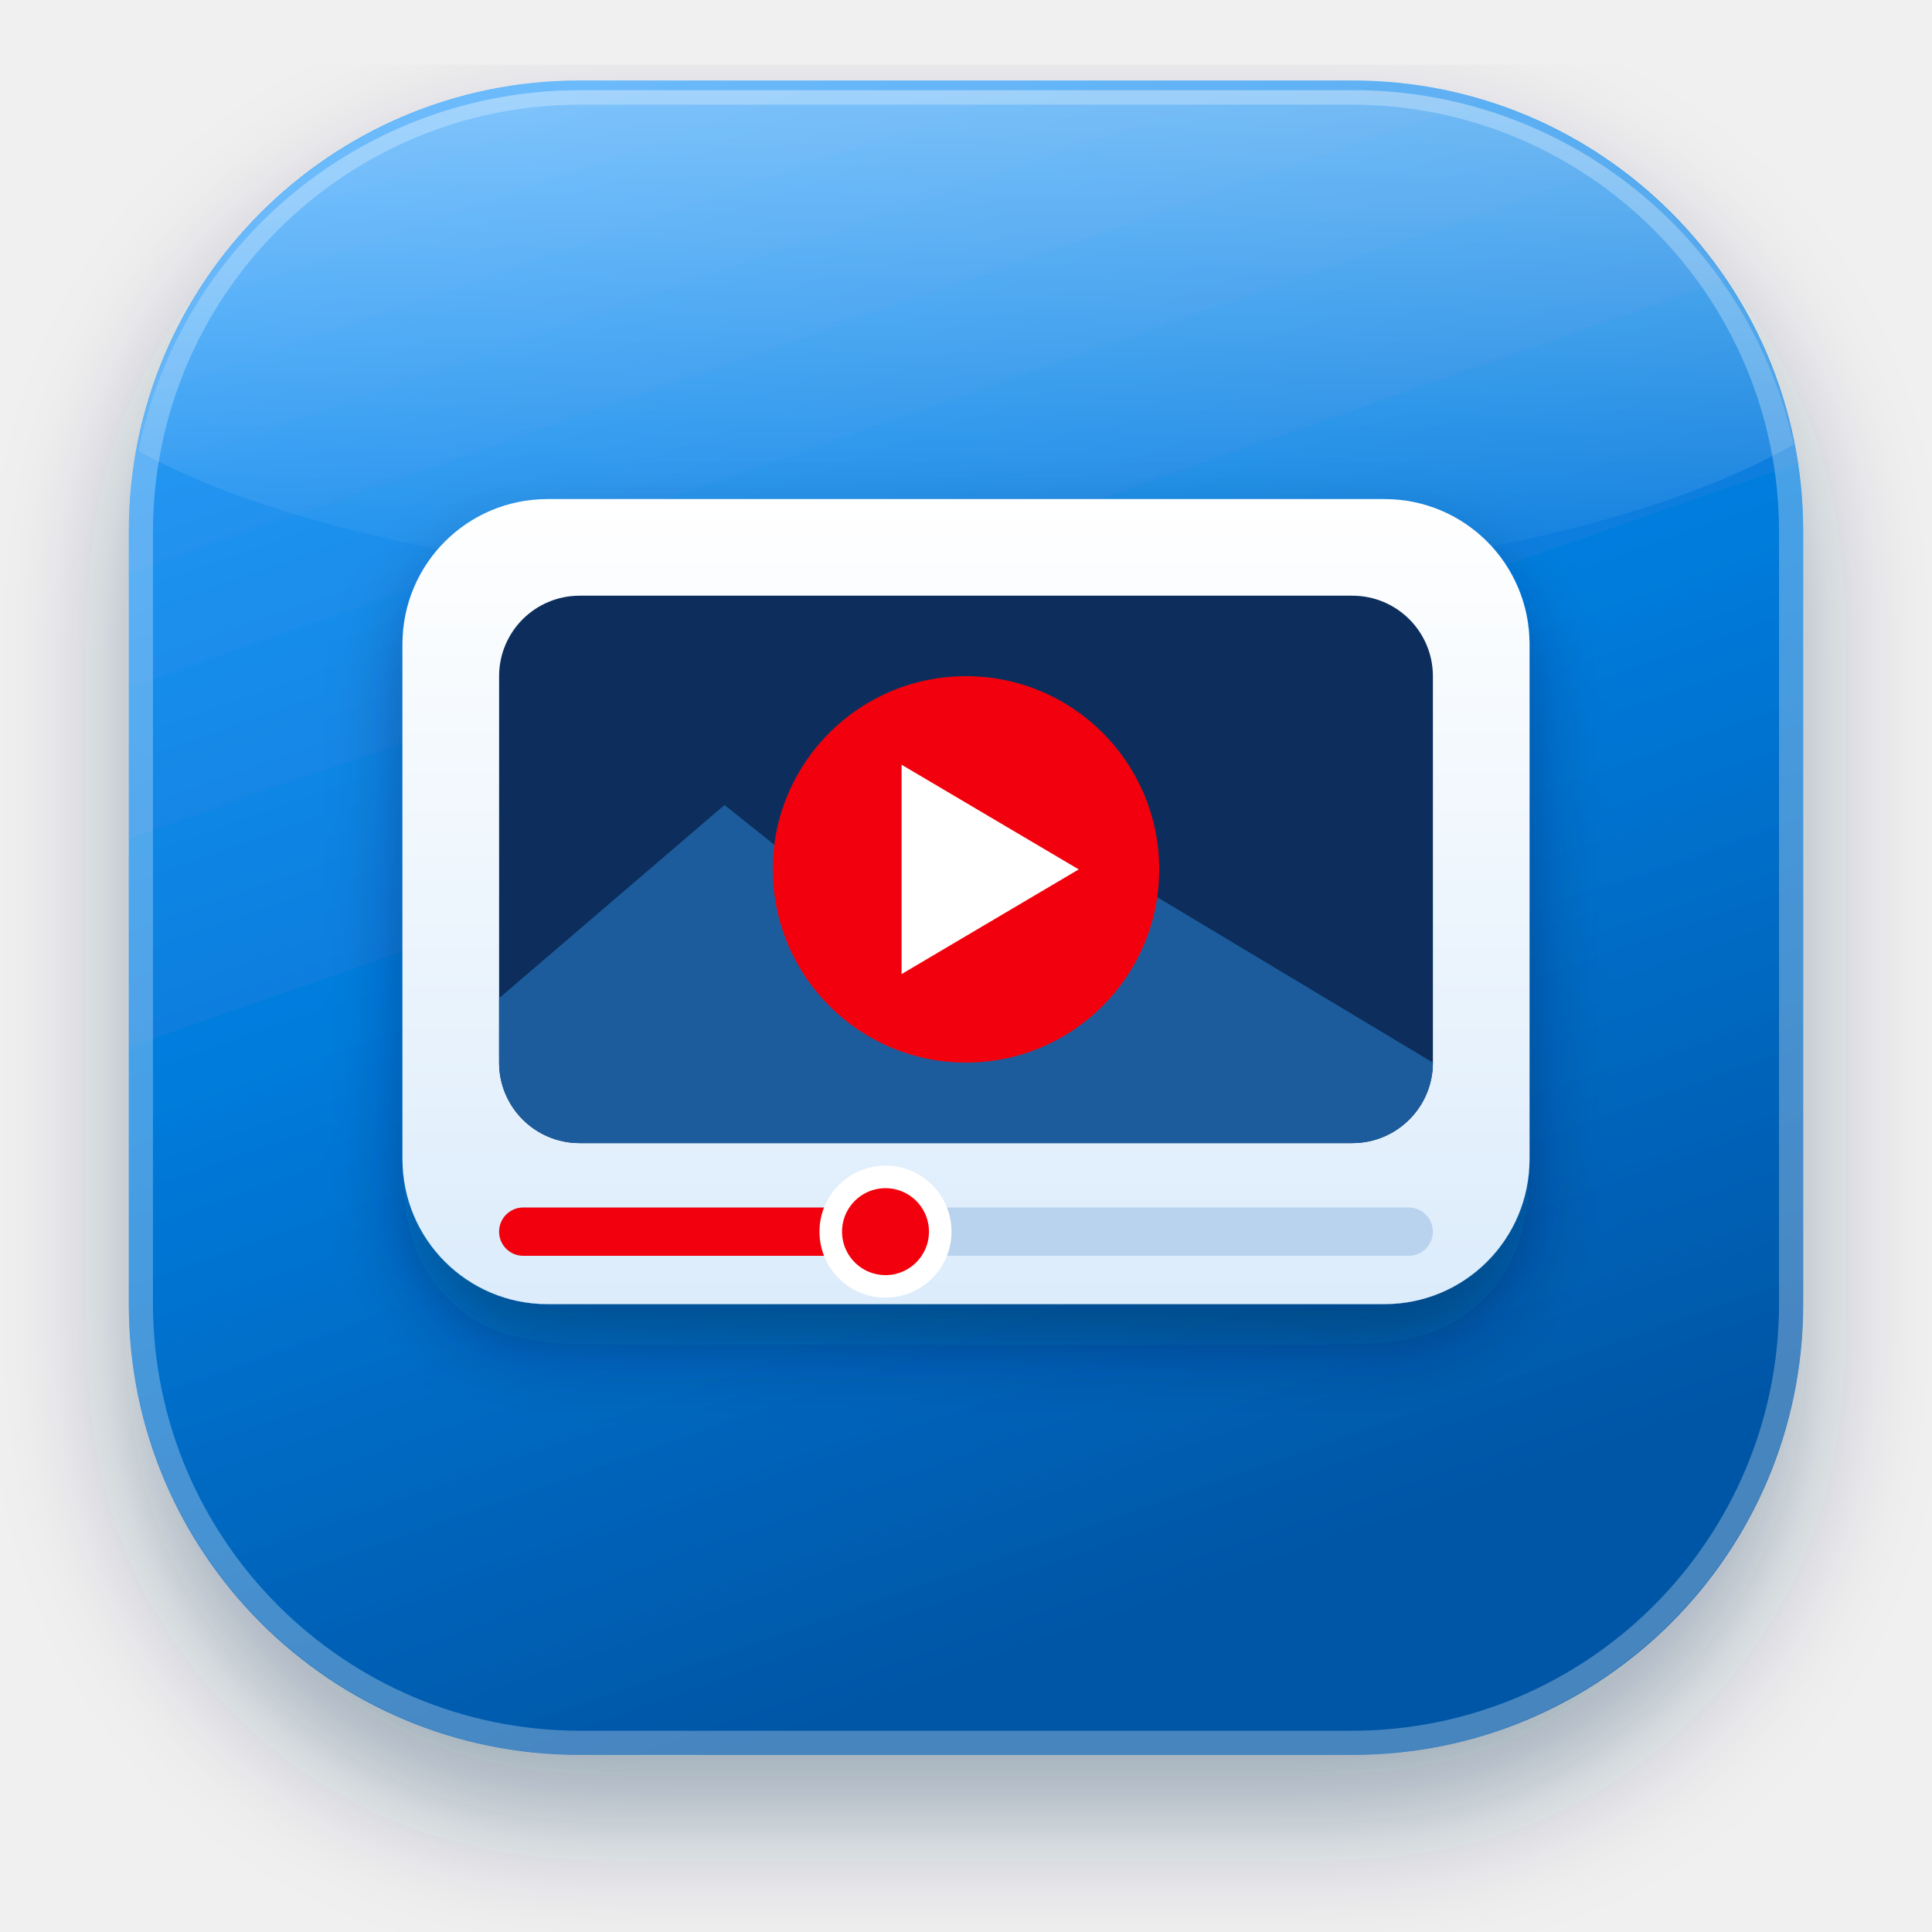
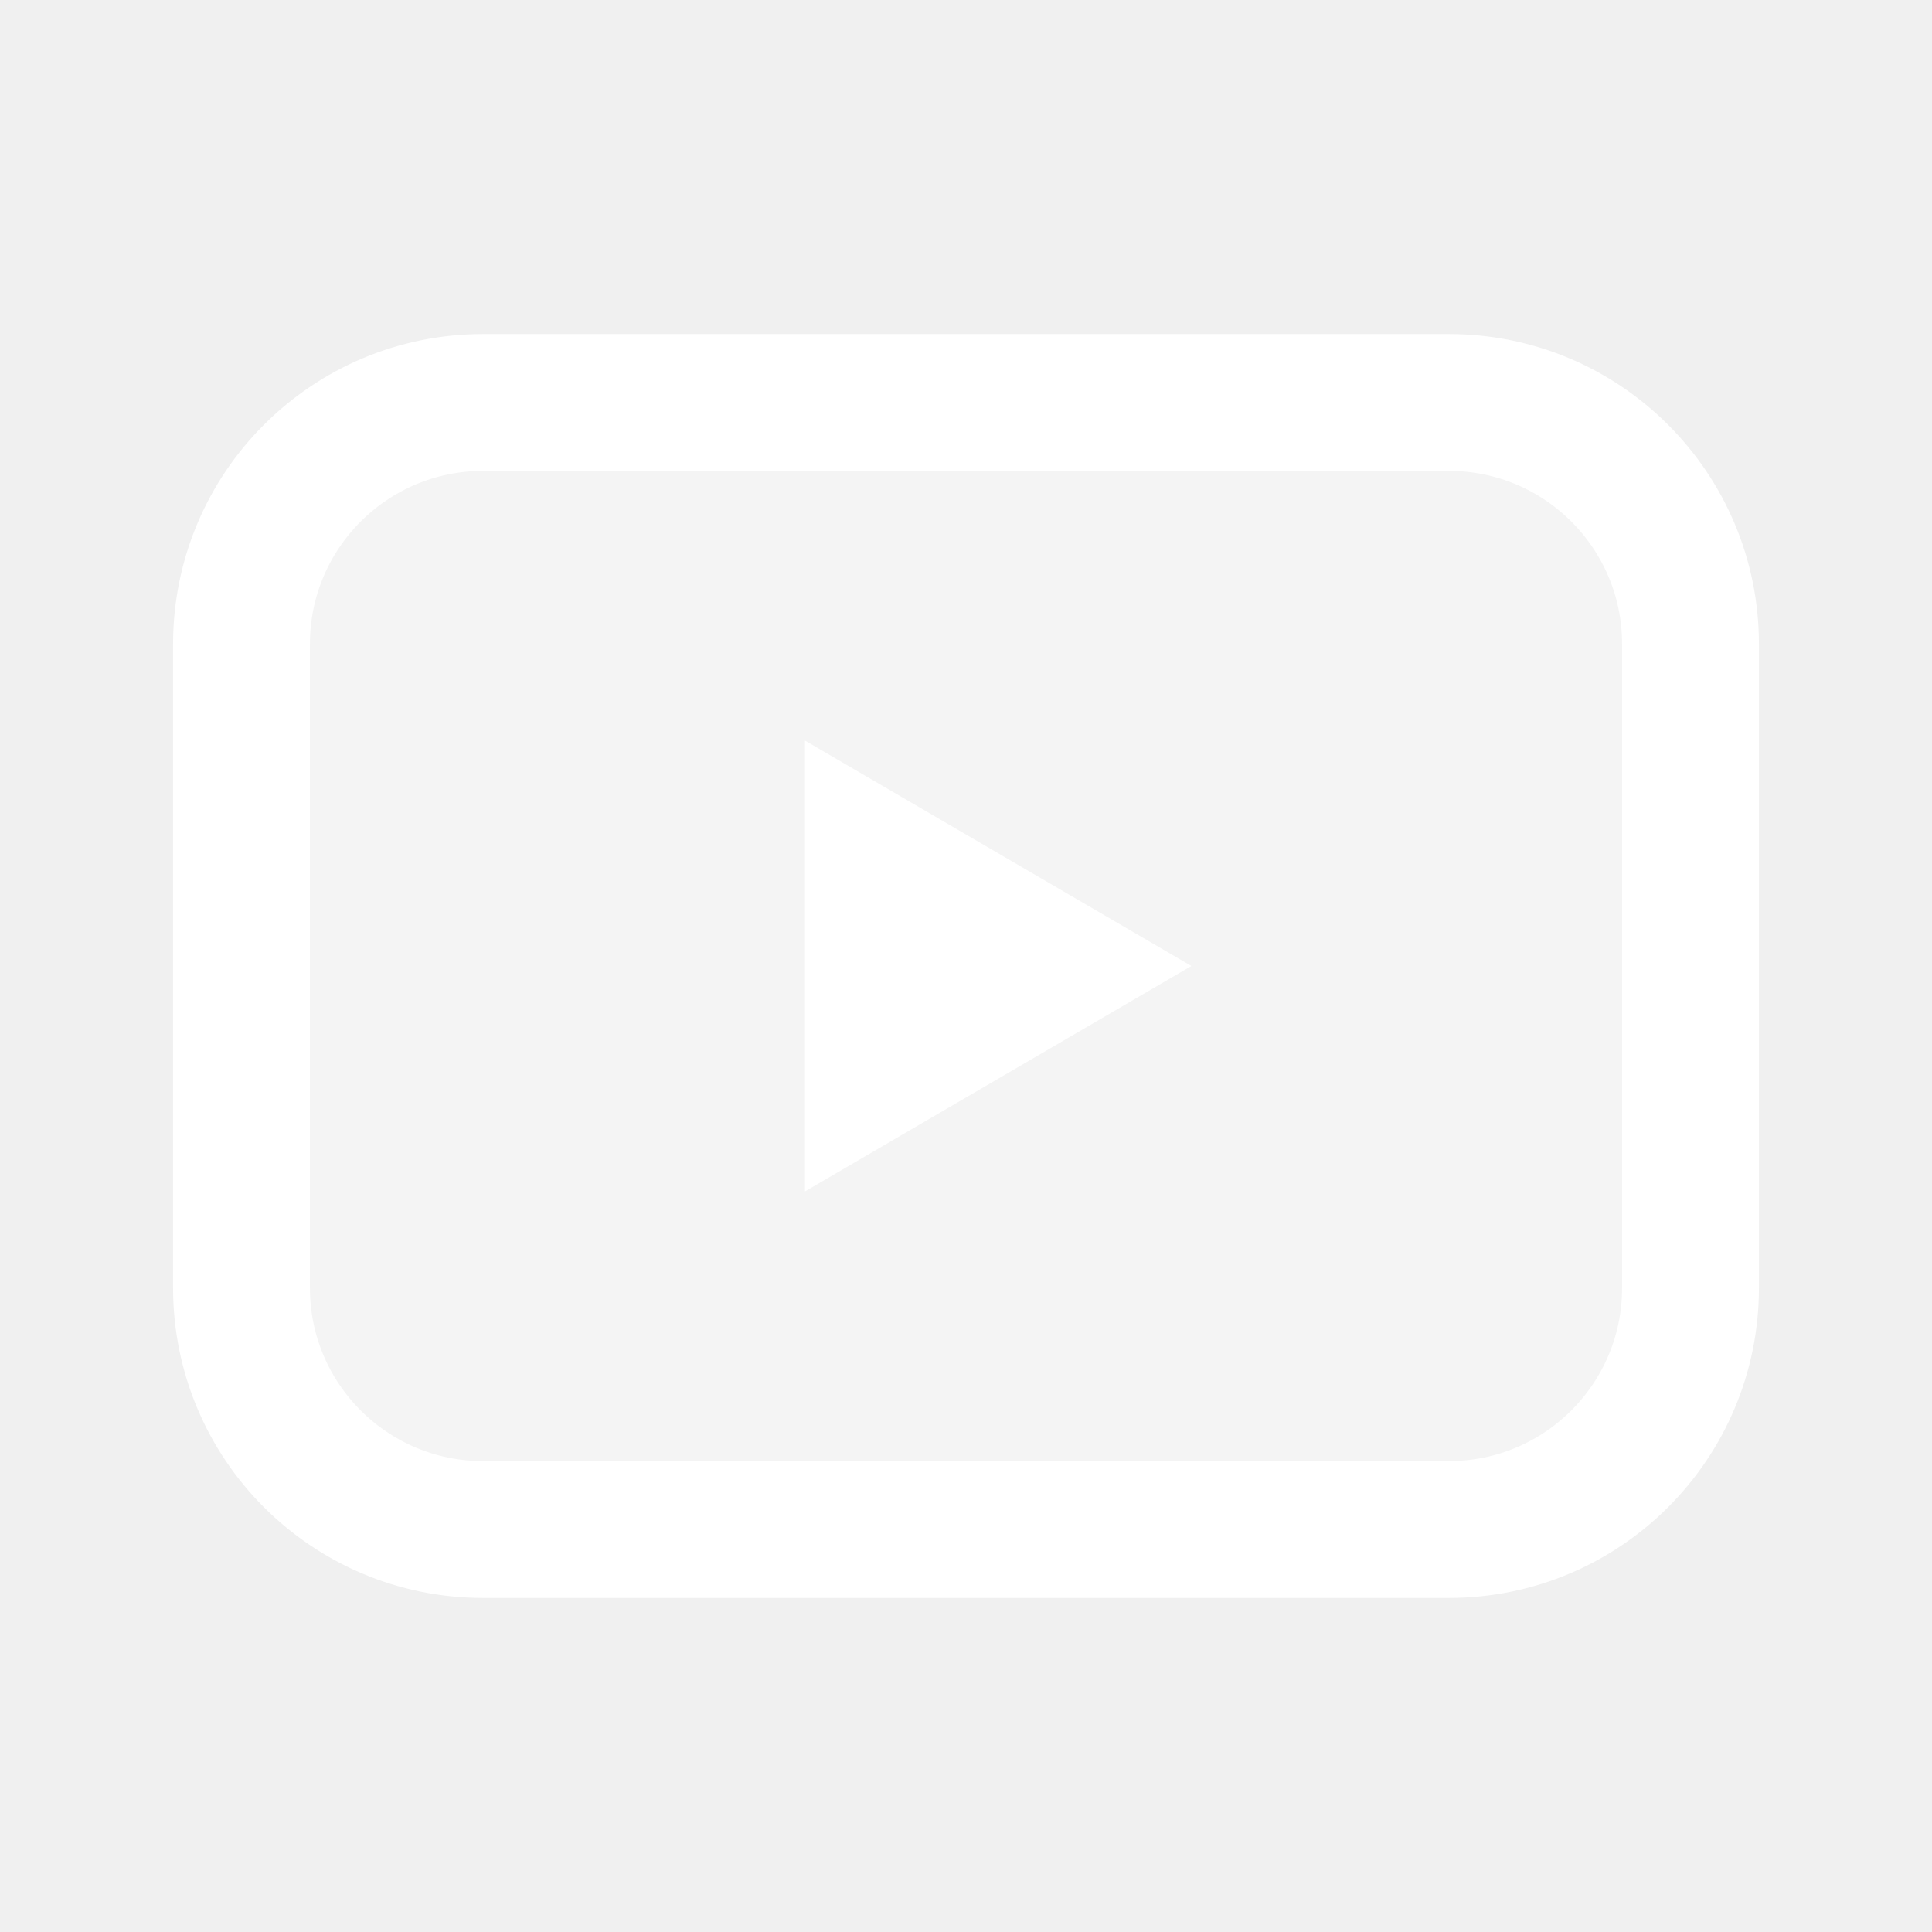
- <svg xmlns="http://www.w3.org/2000/svg" viewBox="0 0 120 120" width="120" height="120">
-   <defs>
-     <linearGradient id="t" x1="0" y1="0" x2="0.35" y2="1">
-       <stop offset="0" stop-color="#3aa6ff" />
-       <stop offset="0.55" stop-color="#037bdc" />
-       <stop offset="1" stop-color="#0256a6" />
-     </linearGradient>
-     <linearGradient id="gl" x1="0" y1="0" x2="0" y2="1">
-       <stop offset="0" stop-color="#fff" stop-opacity="0.38" />
-       <stop offset="1" stop-color="#fff" stop-opacity="0" />
-     </linearGradient>
-     <linearGradient id="w" x1="0" y1="0" x2="0" y2="1">
-       <stop offset="0" stop-color="#ffffff" />
-       <stop offset="1" stop-color="#dcecfb" />
-     </linearGradient>
-     <linearGradient id="lens" x1="0" y1="0" x2="1" y2="1">
-       <stop offset="0" stop-color="#e9f5ff" />
-       <stop offset="1" stop-color="#7fc0ff" />
-     </linearGradient>
-     <linearGradient id="rg" x1="0" y1="0" x2="0" y2="1">
-       <stop offset="0" stop-color="#ff4d50" />
-       <stop offset="1" stop-color="#c50407" />
-     </linearGradient>
-     <radialGradient id="sea" cx="0.38" cy="0.32" r="0.75">
-       <stop offset="0" stop-color="#7cc4ff" />
-       <stop offset="0.6" stop-color="#2f8ae6" />
-       <stop offset="1" stop-color="#0b4f9e" />
-     </radialGradient>
-     <filter id="sh" x="-20%" y="-20%" width="140%" height="150%">
-       <feDropShadow dx="0" dy="4" stdDeviation="4" flood-color="#06264d" flood-opacity="0.35" />
-     </filter>
-     <filter id="gs" x="-20%" y="-20%" width="140%" height="150%">
-       <feDropShadow dx="0" dy="2.5" stdDeviation="2.2" flood-color="#021b3a" flood-opacity="0.35" />
-     </filter>
-   </defs>
-   <rect x="8" y="5" width="104" height="104" rx="28" fill="url(#t)" filter="url(#sh)" />
-   <rect x="8.75" y="5.75" width="102.5" height="102.5" rx="27.3" fill="none" stroke="#fff" stroke-opacity="0.28" stroke-width="1.5" />
-   <path d="M36 5.6 H84 a28 28 0 0 1 27.4 22 C90 40 30 40 8.6 28 A28 28 0 0 1 36 5.6Z" fill="url(#gl)" />
-   <g filter="url(#gs)">
-     <rect x="25" y="31" width="70" height="50" rx="9" fill="url(#w)" />
-     <rect x="31" y="37" width="58" height="34" rx="5" fill="#0b2f5c" />
-     <path d="M31 62 l14-12 10 8 9-7 25 15 v0 a5 5 0 0 1 -5 5 h-48 a5 5 0 0 1 -5-5z" fill="#1f5c9c" />
-     <circle cx="60" cy="54" r="12" fill="#F2060A" />
-     <path d="M56 47.5 L67 54 L56 60.5Z" fill="#fff" />
-     <rect x="31" y="75" width="58" height="3" rx="1.5" fill="#b9d3ee" />
-     <rect x="31" y="75" width="24" height="3" rx="1.5" fill="#F2060A" />
-     <circle cx="55" cy="76.5" r="3.4" fill="#F2060A" stroke="#fff" stroke-width="1.4" />
-   </g>
+ <svg xmlns="http://www.w3.org/2000/svg" viewBox="0 0 24 24" width="24" height="24" fill="none" stroke="#ffffff" stroke-width="1.7" stroke-linecap="round" stroke-linejoin="round">
+   <rect fill="#ffffff" fill-opacity="0.3" x="3" y="5" width="18" height="14" rx="3" />
+   <path fill="#ffffff" stroke="none" d="M10 9.2v5.6l4.8-2.8z" />
</svg>
